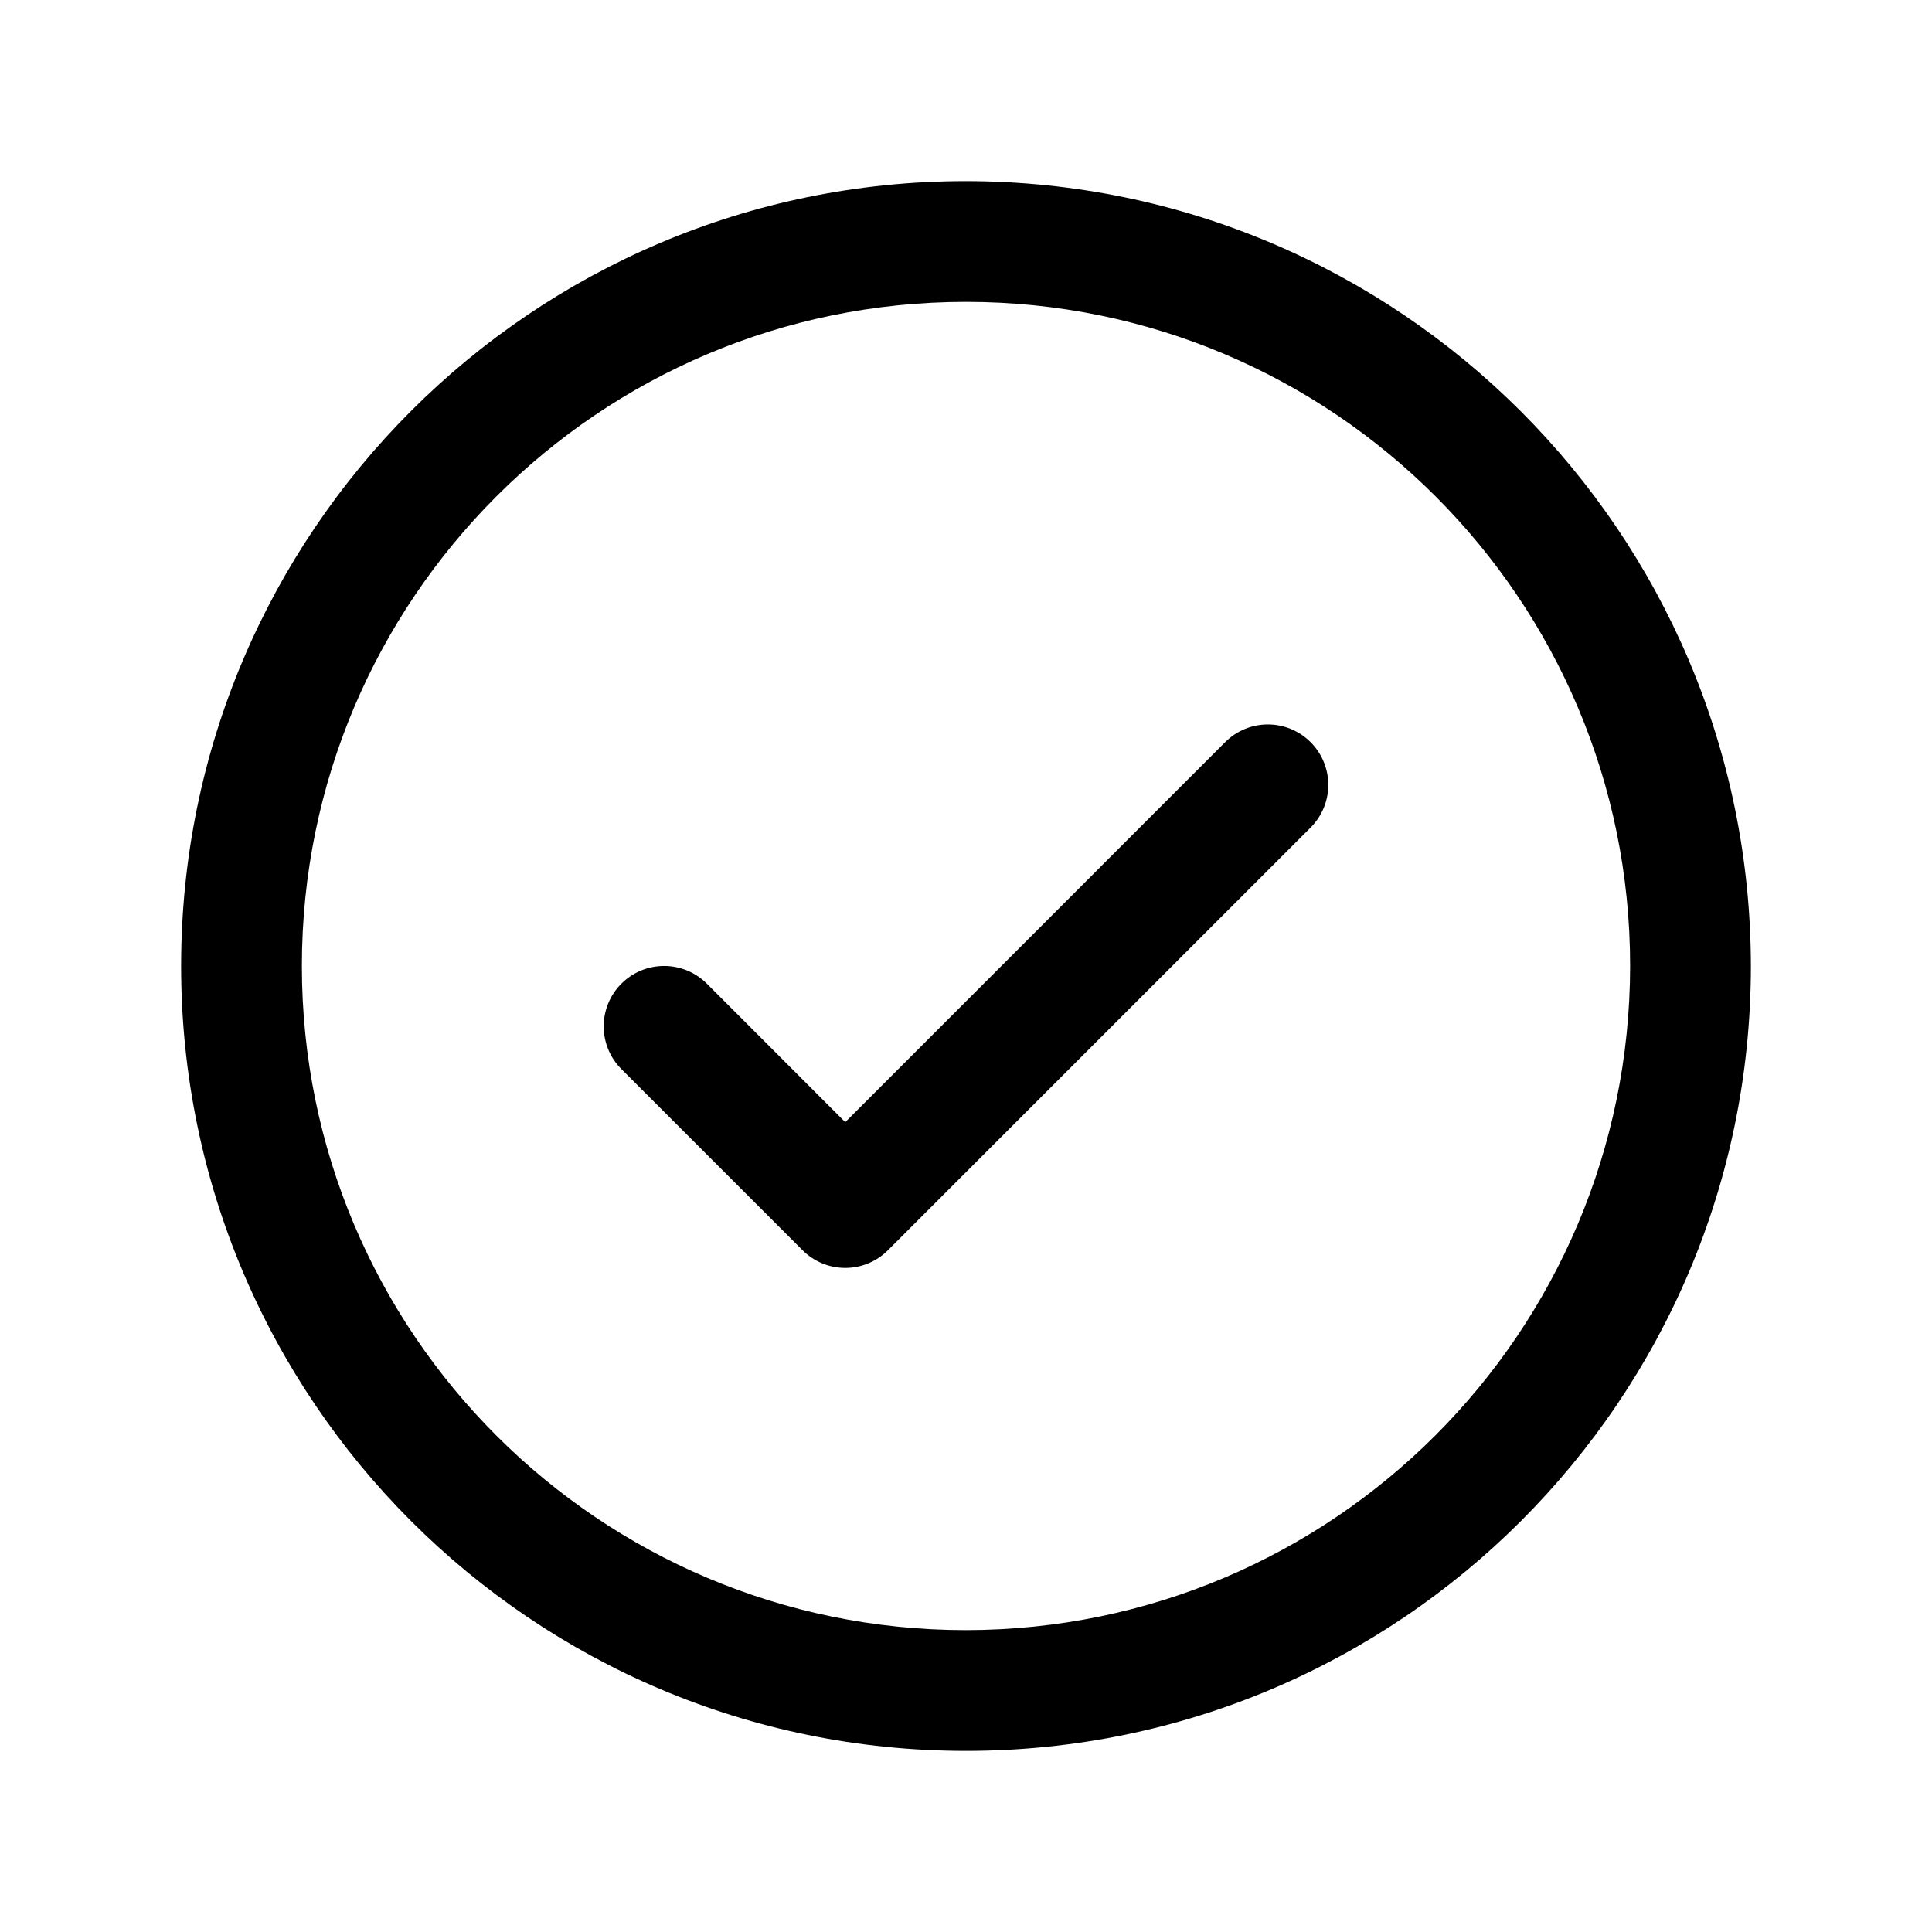
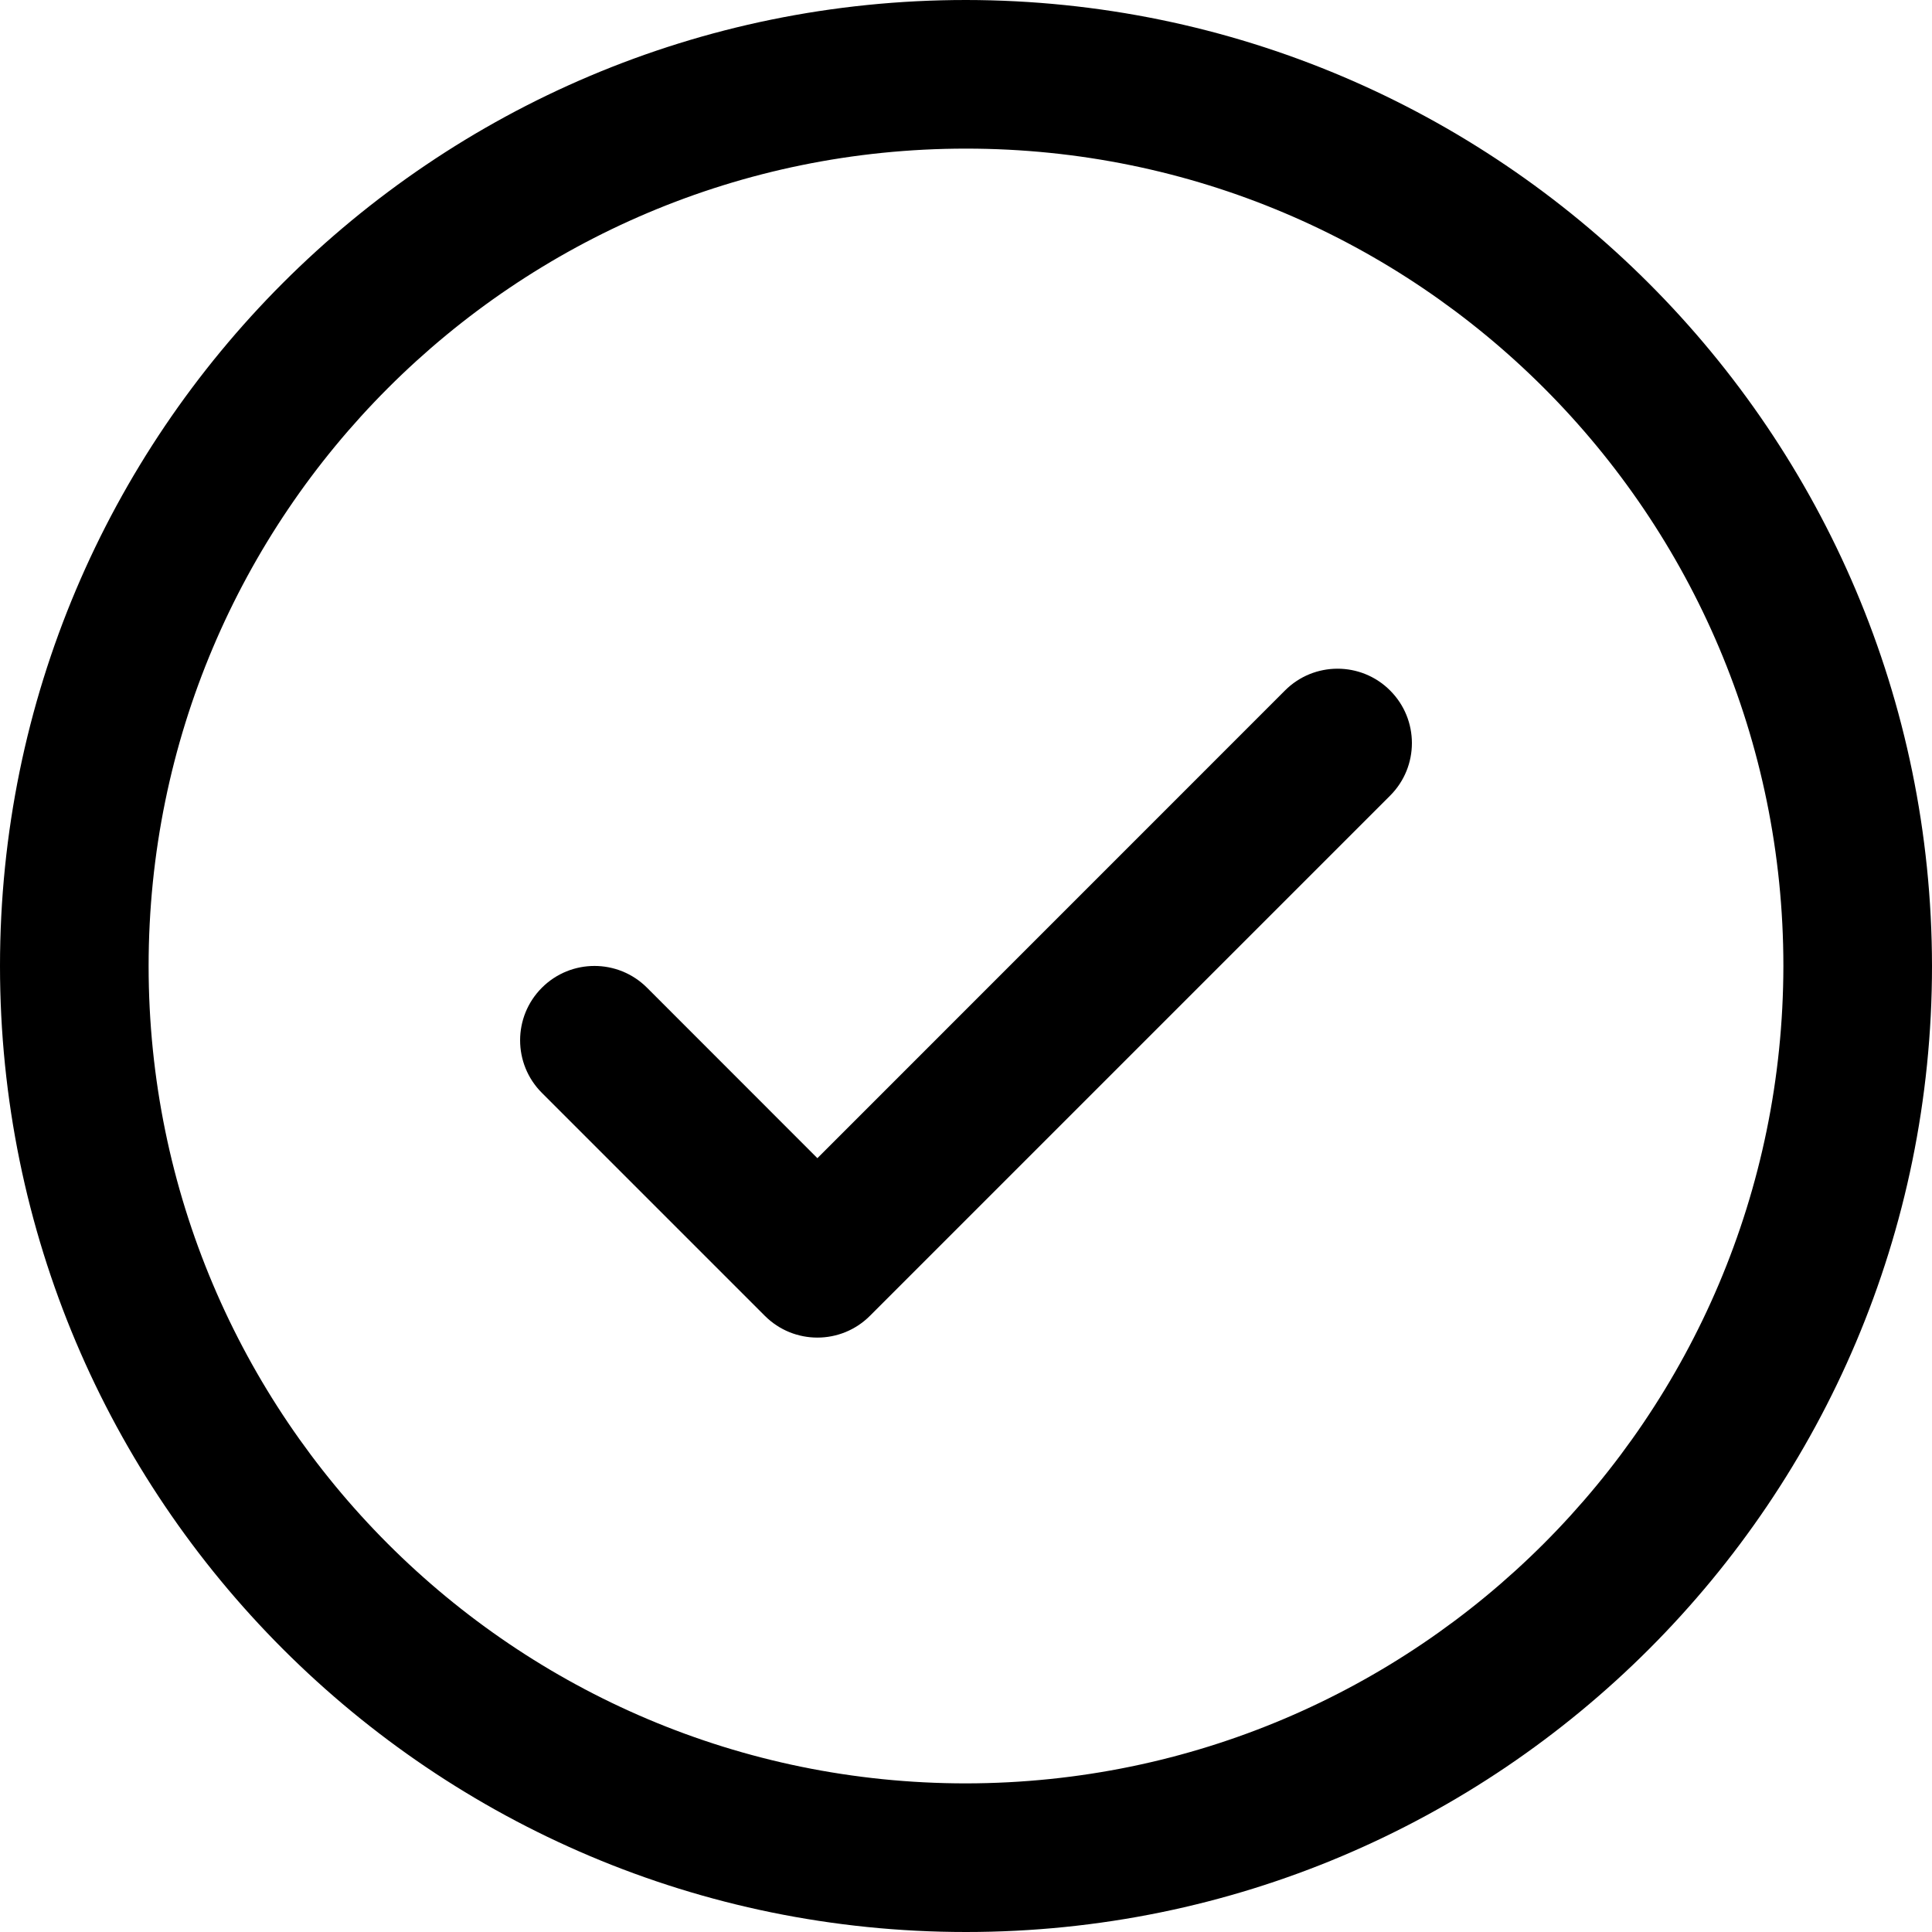
- <svg xmlns="http://www.w3.org/2000/svg" width="24px" height="24px" fill="currentColor" viewBox="0 0 256 256">
-   <path d="M173.66,98.34a8,8,0,0,1,0,11.32l-56,56a8,8,0,0,1-11.32,0l-24-24a8,8,0,0,1,11.32-11.32L112,148.69l50.34-50.35A8,8,0,0,1,173.66,98.34ZM232,128A104,104,0,1,1,128,24,104.11,104.11,0,0,1,232,128Zm-16,0a88,88,0,1,0-88,88A88.1,88.1,0,0,0,216,128Z" />
+ <svg xmlns="http://www.w3.org/2000/svg" id="Capa_1" data-name="Capa 1" viewBox="0 0 2741.4 2741.4">
+   <path d="M1972.49,979.79c41.2,41.15,41.24,107.91,.08,149.11-.03,.03-.06,.06-.08,.08l-738.07,738.07c-41.15,41.2-107.91,41.24-149.11,.08-.03-.03-.06-.06-.08-.08l-316.32-316.32c-41.2-41.2-41.2-108,0-149.2,41.2-41.2,108-41.2,149.2,0l241.72,241.85,663.47-663.6c41.15-41.2,107.91-41.24,149.11-.08,.03,.03,.06,.06,.08,.08Zm768.91,390.91c0,757.02-613.68,1370.7-1370.7,1370.7S0,2127.72,0,1370.7,613.68,0,1370.7,0c756.69,.8,1369.9,614.02,1370.7,1370.7Zm-210.88,0c0-640.55-519.27-1159.82-1159.82-1159.82S210.88,730.15,210.88,1370.7s519.27,1159.82,1159.82,1159.82c640.25-.73,1159.1-519.57,1159.82-1159.82Z" />
</svg>
